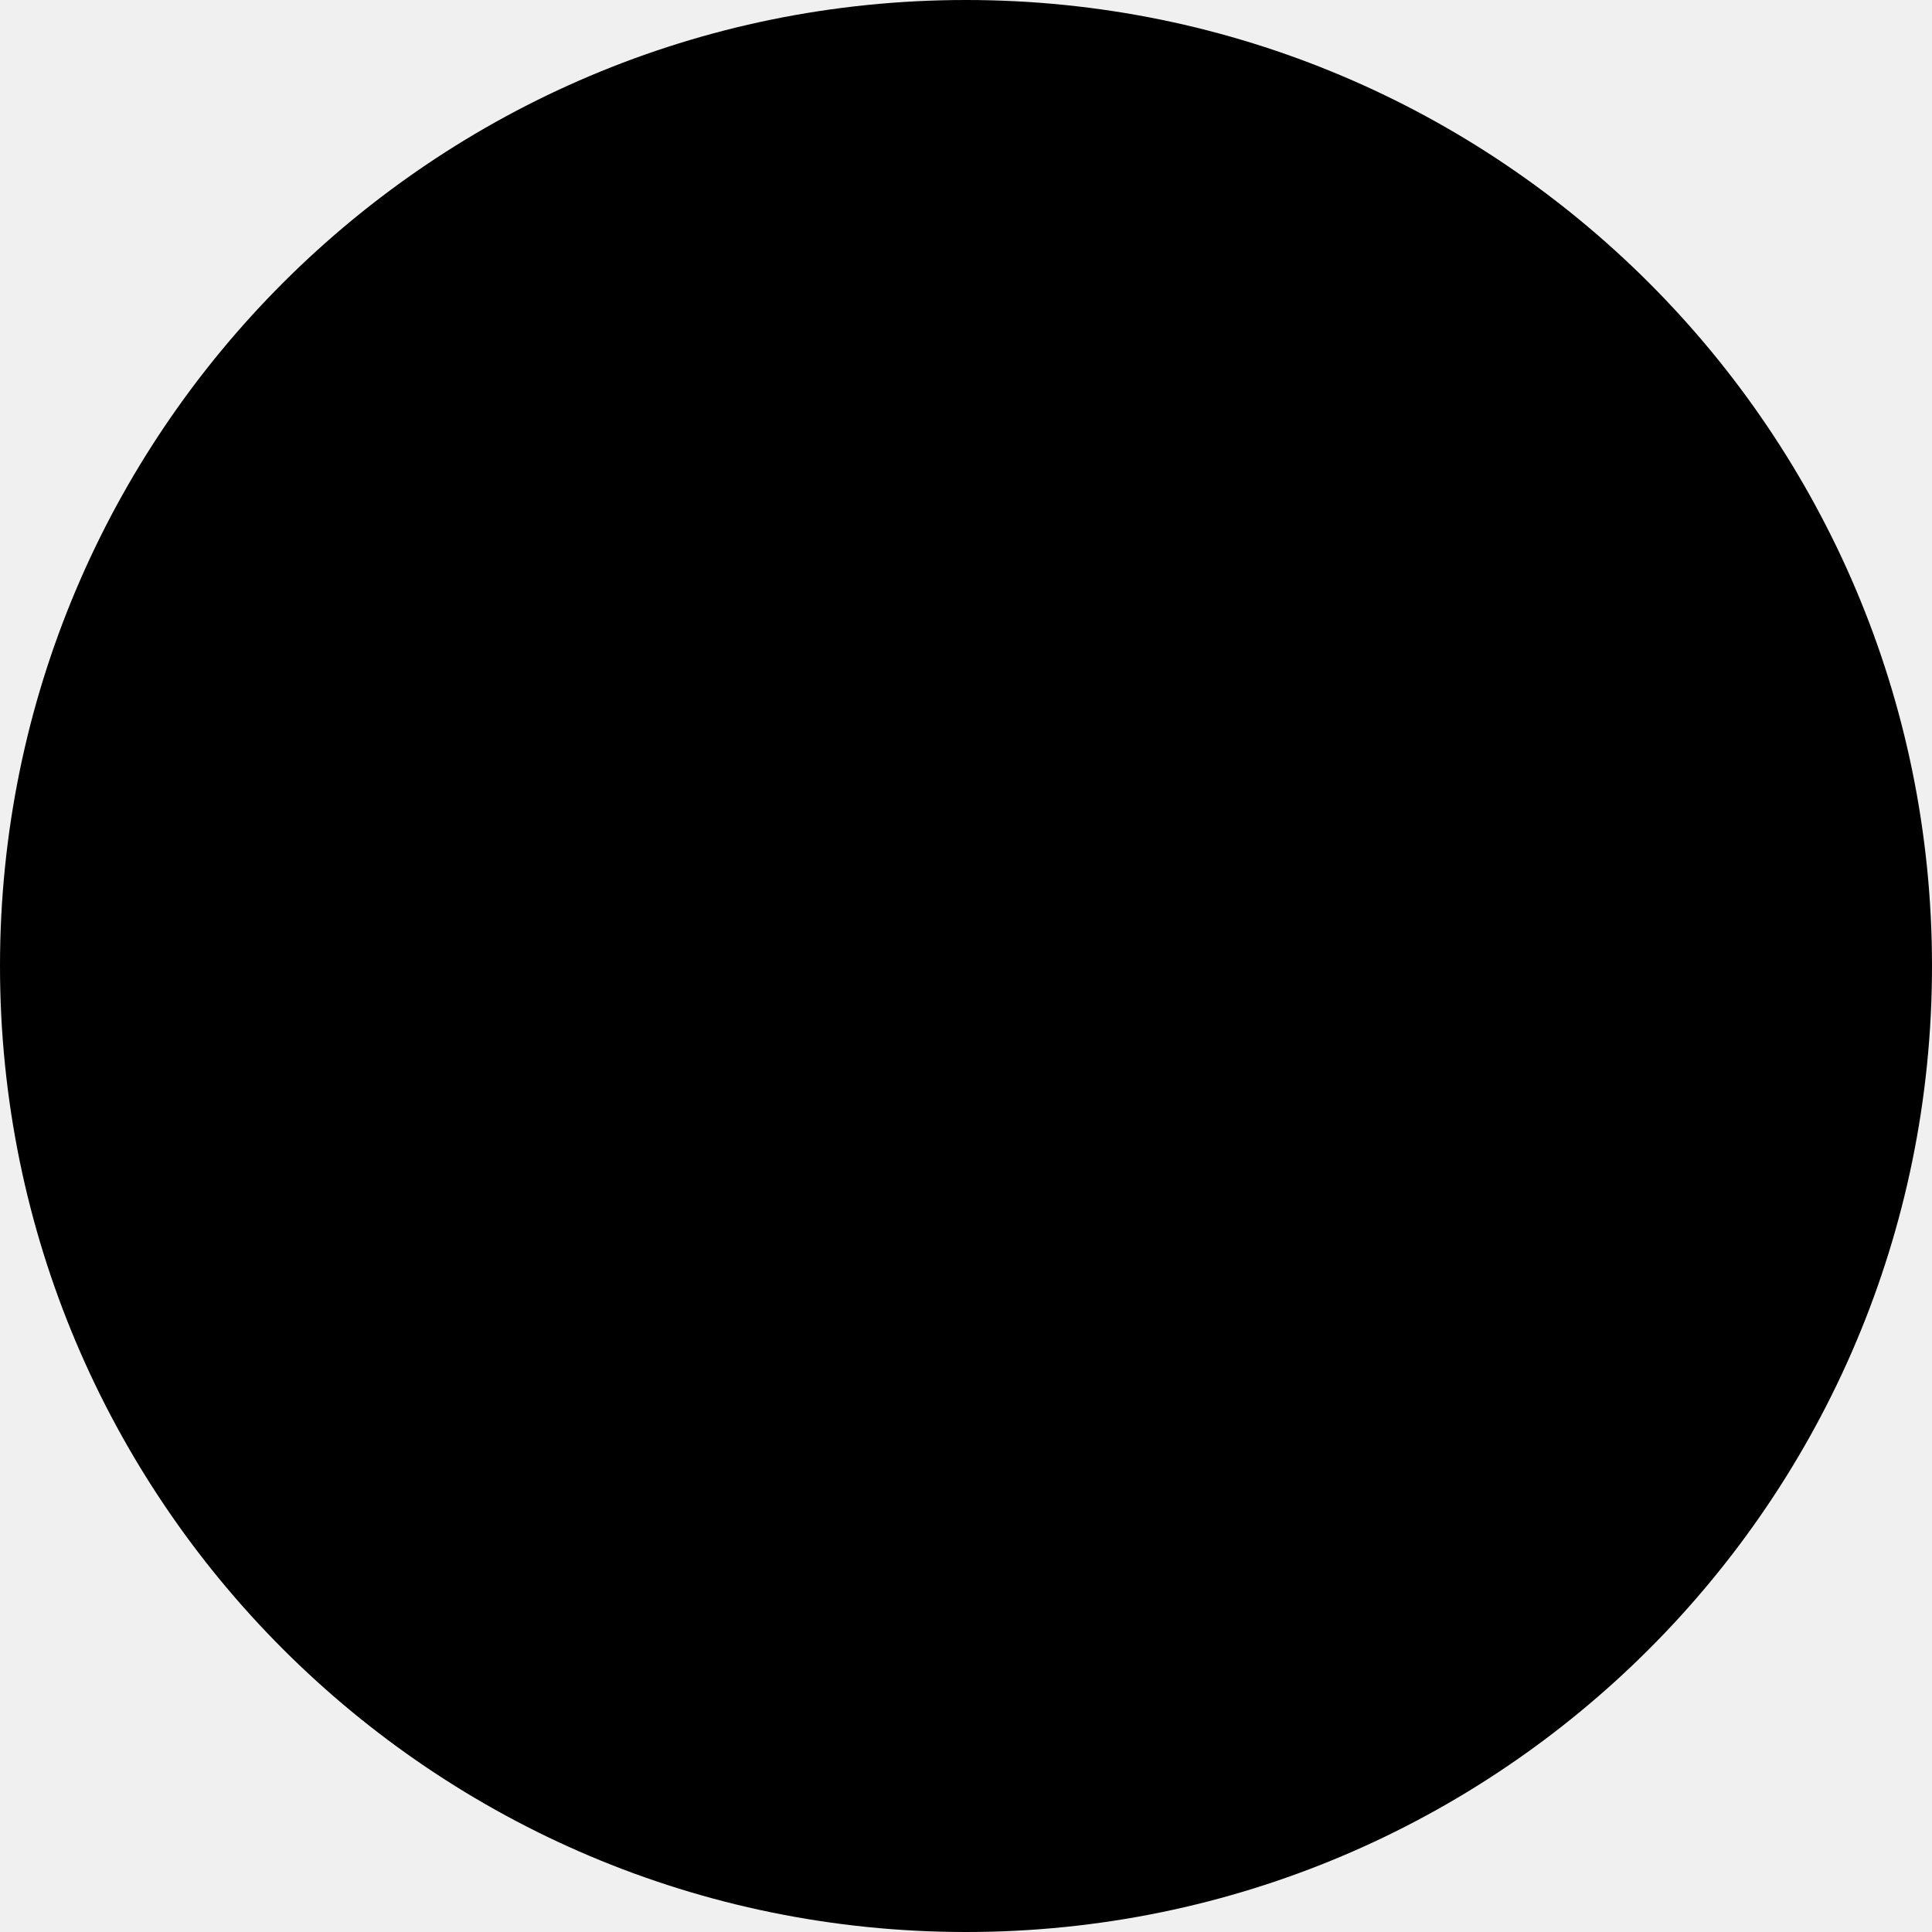
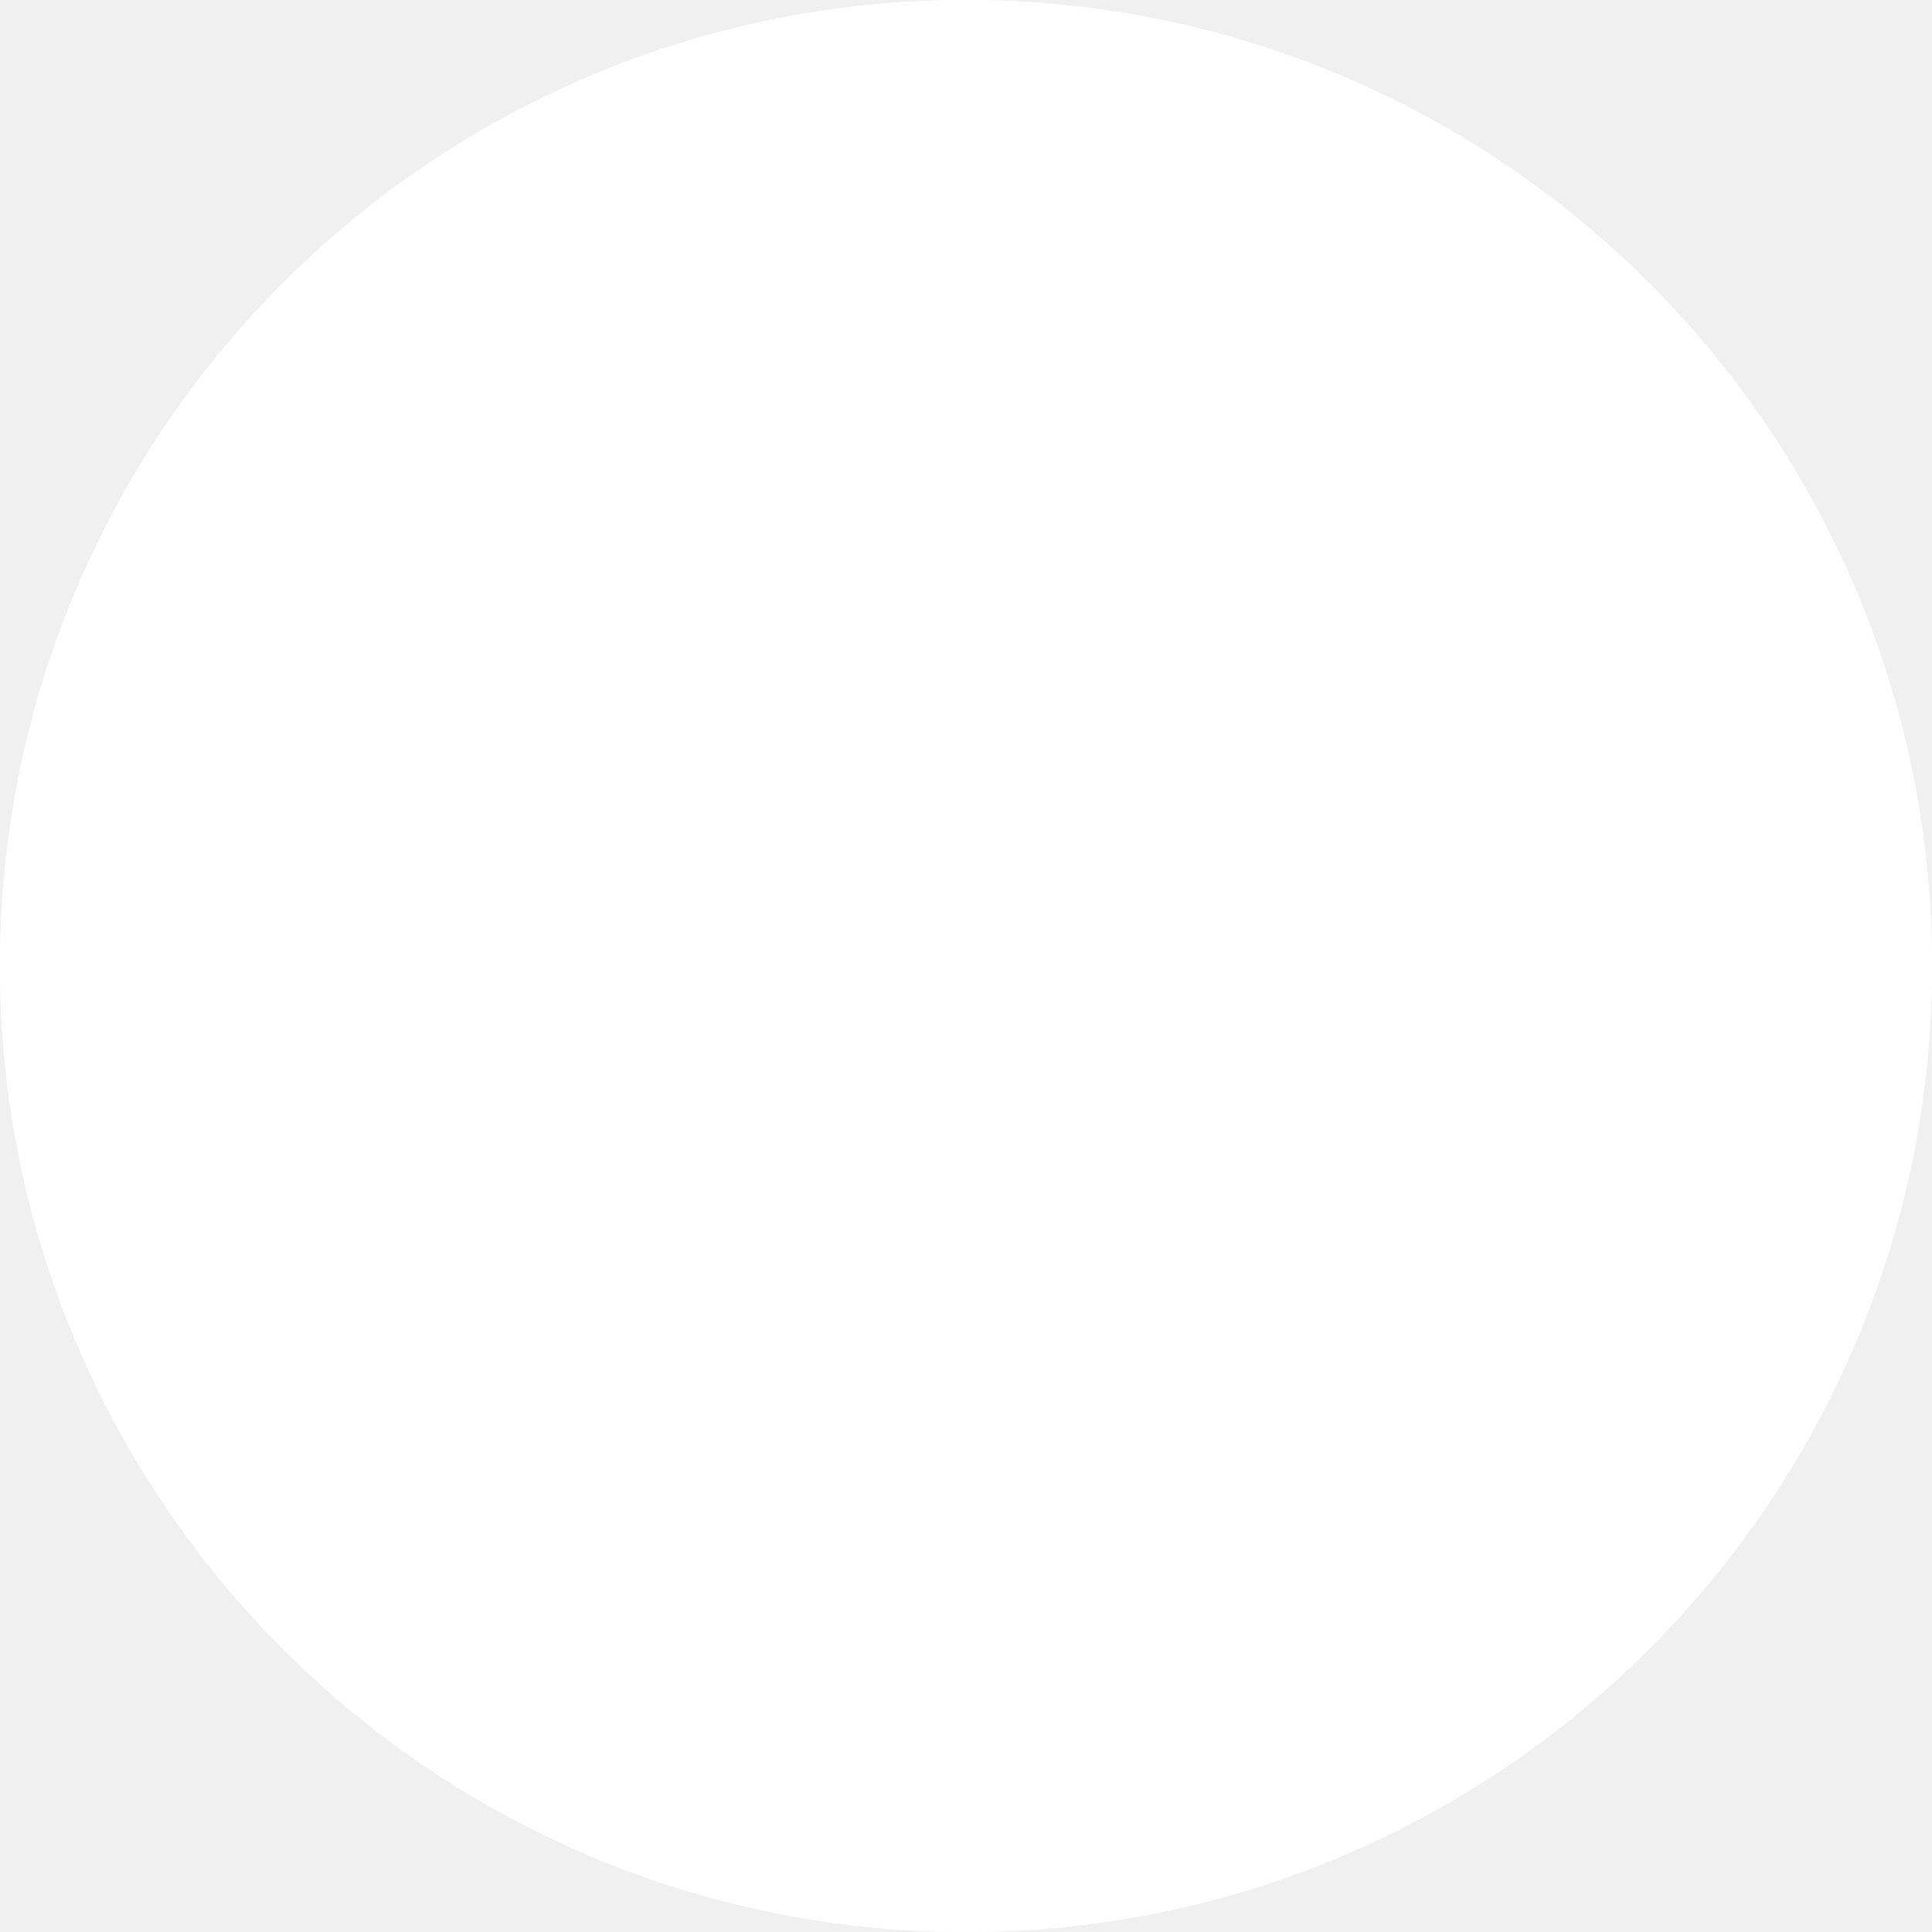
<svg xmlns="http://www.w3.org/2000/svg" viewBox="0 0 18.0 18.0" width="18" height="18">
  <g>
-     <path d="M 9 0 C 13.971 0 18 4.029 18 9 C 18 13.971 13.971 18 9 18 C 4.029 18 0 13.971 0 9 C 0 4.029 4.029 0 9 0 Z" fill="2130970235" />
-     <path d="M 9 1 C 13.418 1 17 4.582 17 9 C 17 13.418 13.418 17 9 17 C 4.582 17 1 13.418 1 9 C 1 4.582 4.582 1 9 1 Z" fill="none" stroke="2130970197" stroke-width="2.0" />
+     <path d="M 9 0 C 13.971 0 18 4.029 18 9 C 18 13.971 13.971 18 9 18 C 4.029 18 0 13.971 0 9 C 0 4.029 4.029 0 9 0 Z" fill="#ffffff" />
+     <path d="M 9 1 C 13.418 1 17 4.582 17 9 C 17 13.418 13.418 17 9 17 C 4.582 17 1 13.418 1 9 C 1 4.582 4.582 1 9 1 Z" fill="none" stroke="#ffffff" stroke-width="2.0" />
  </g>
</svg>
